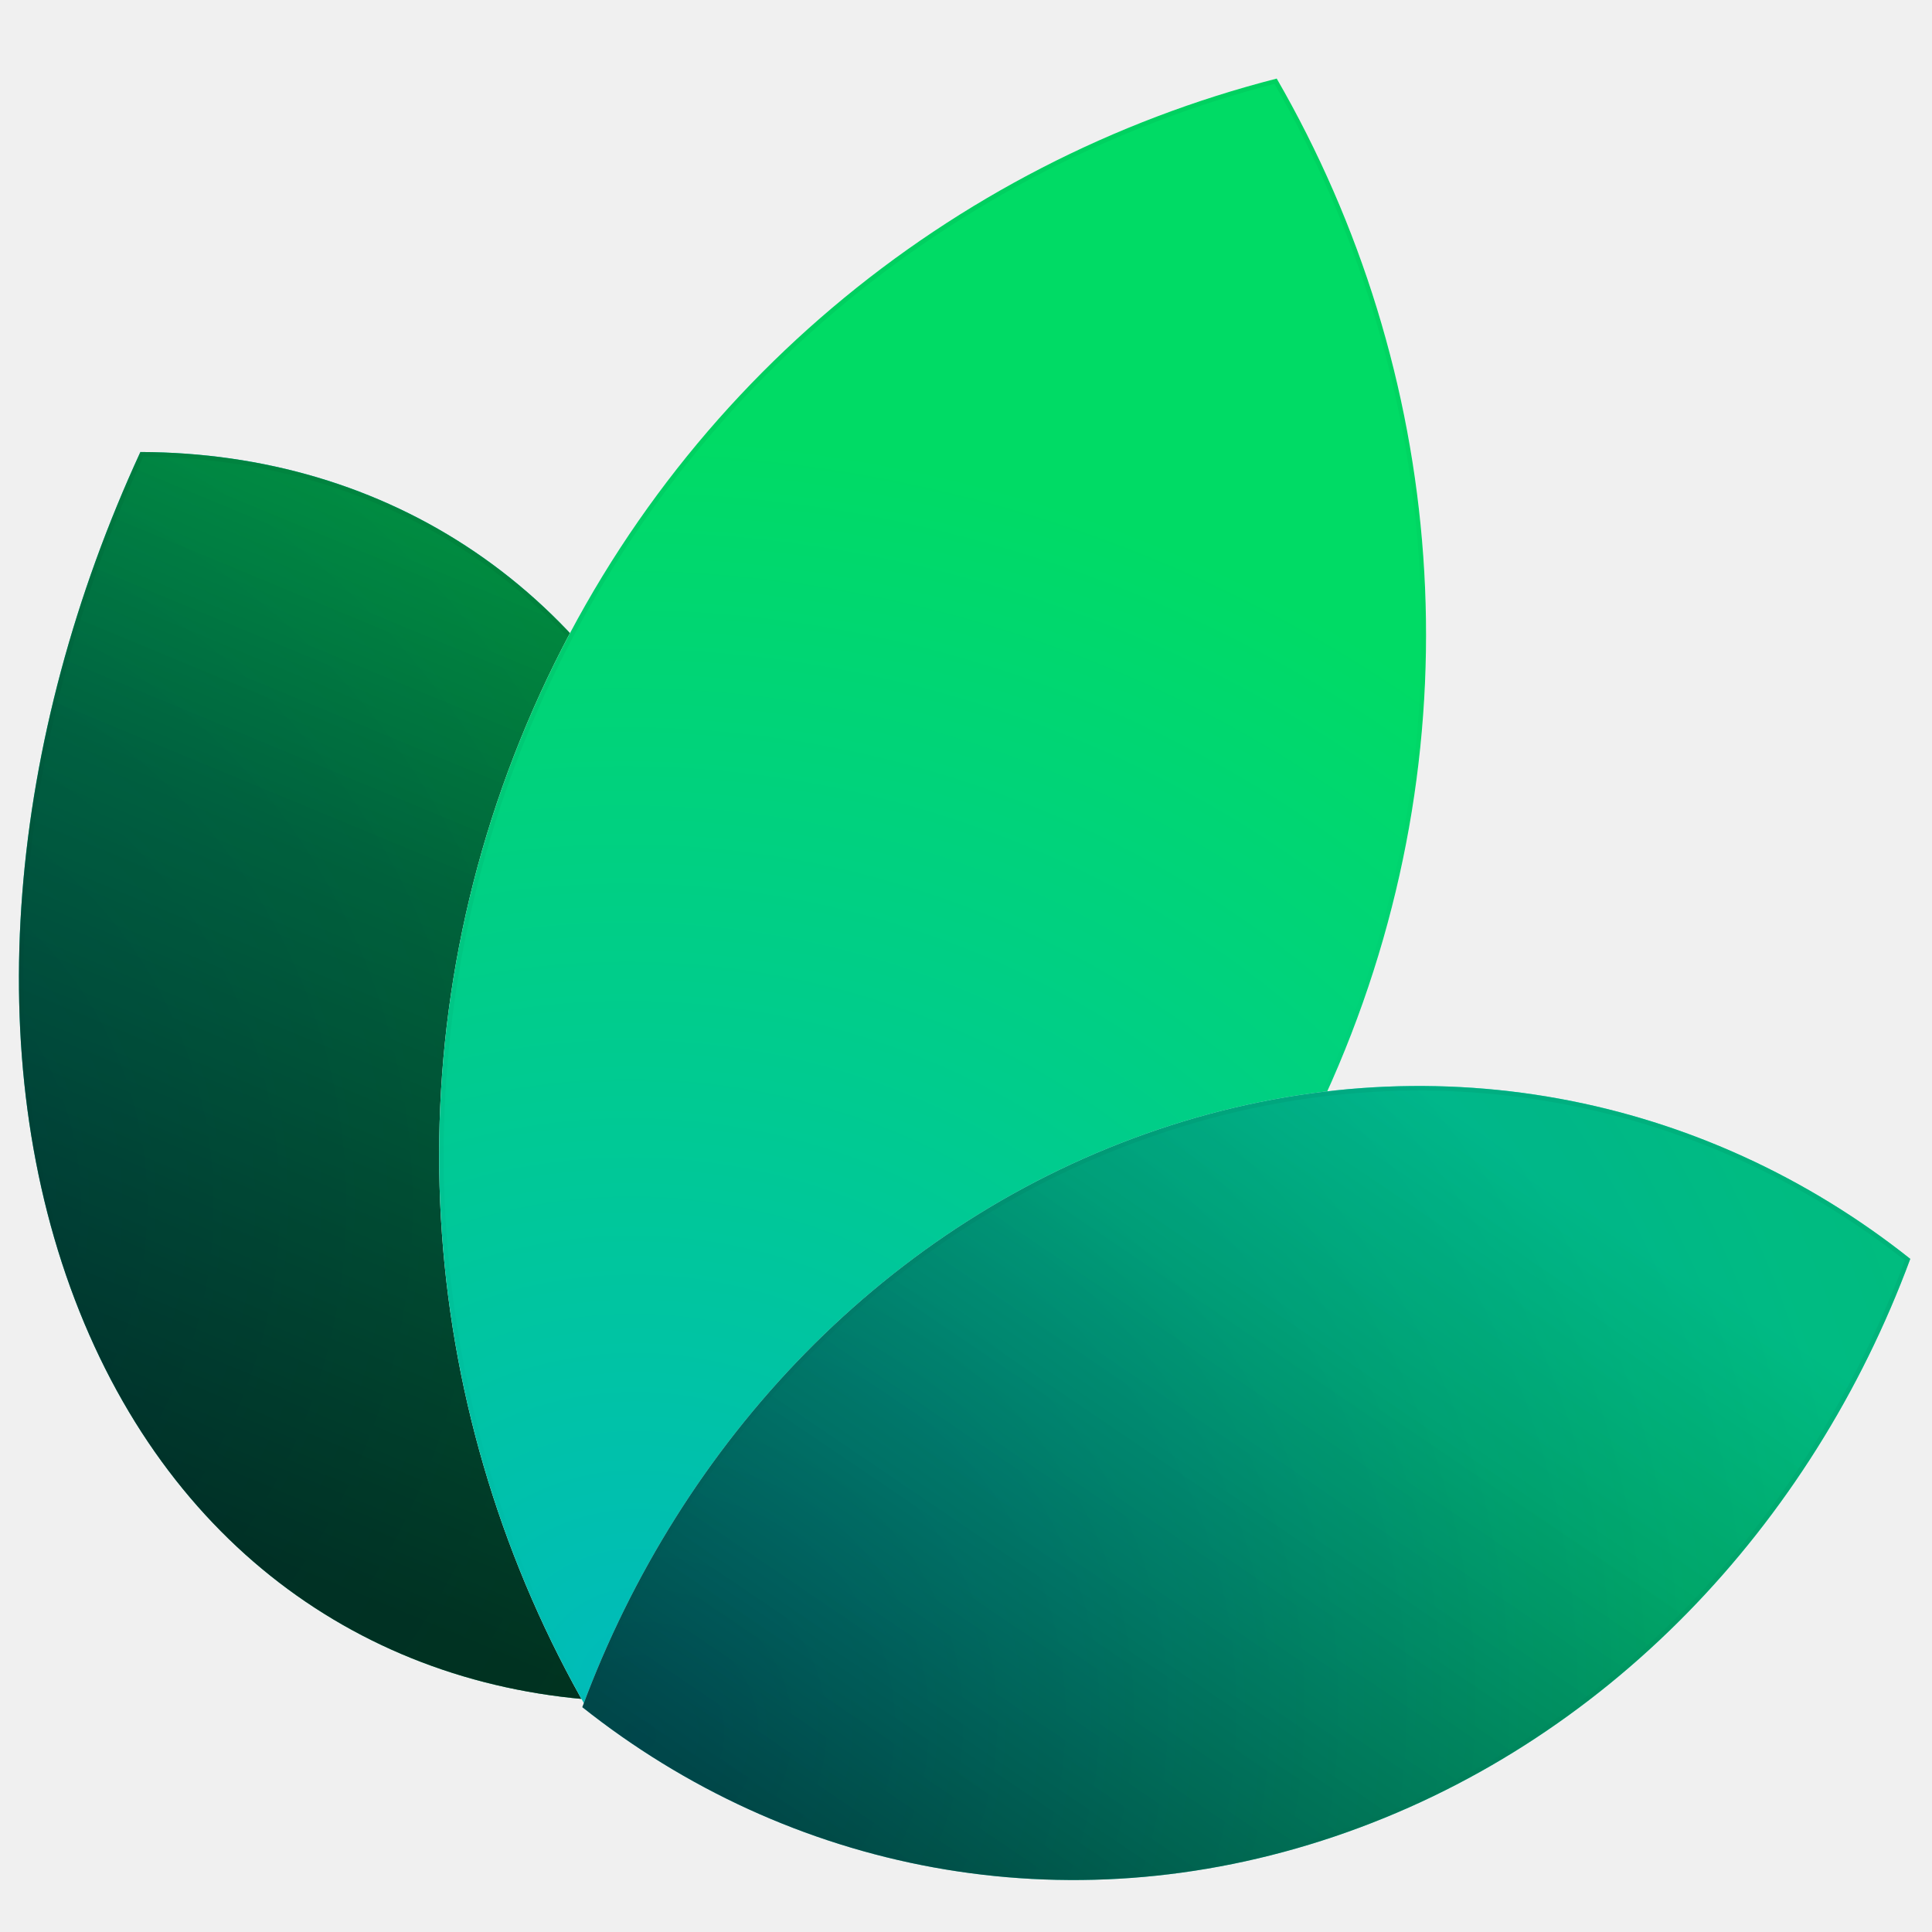
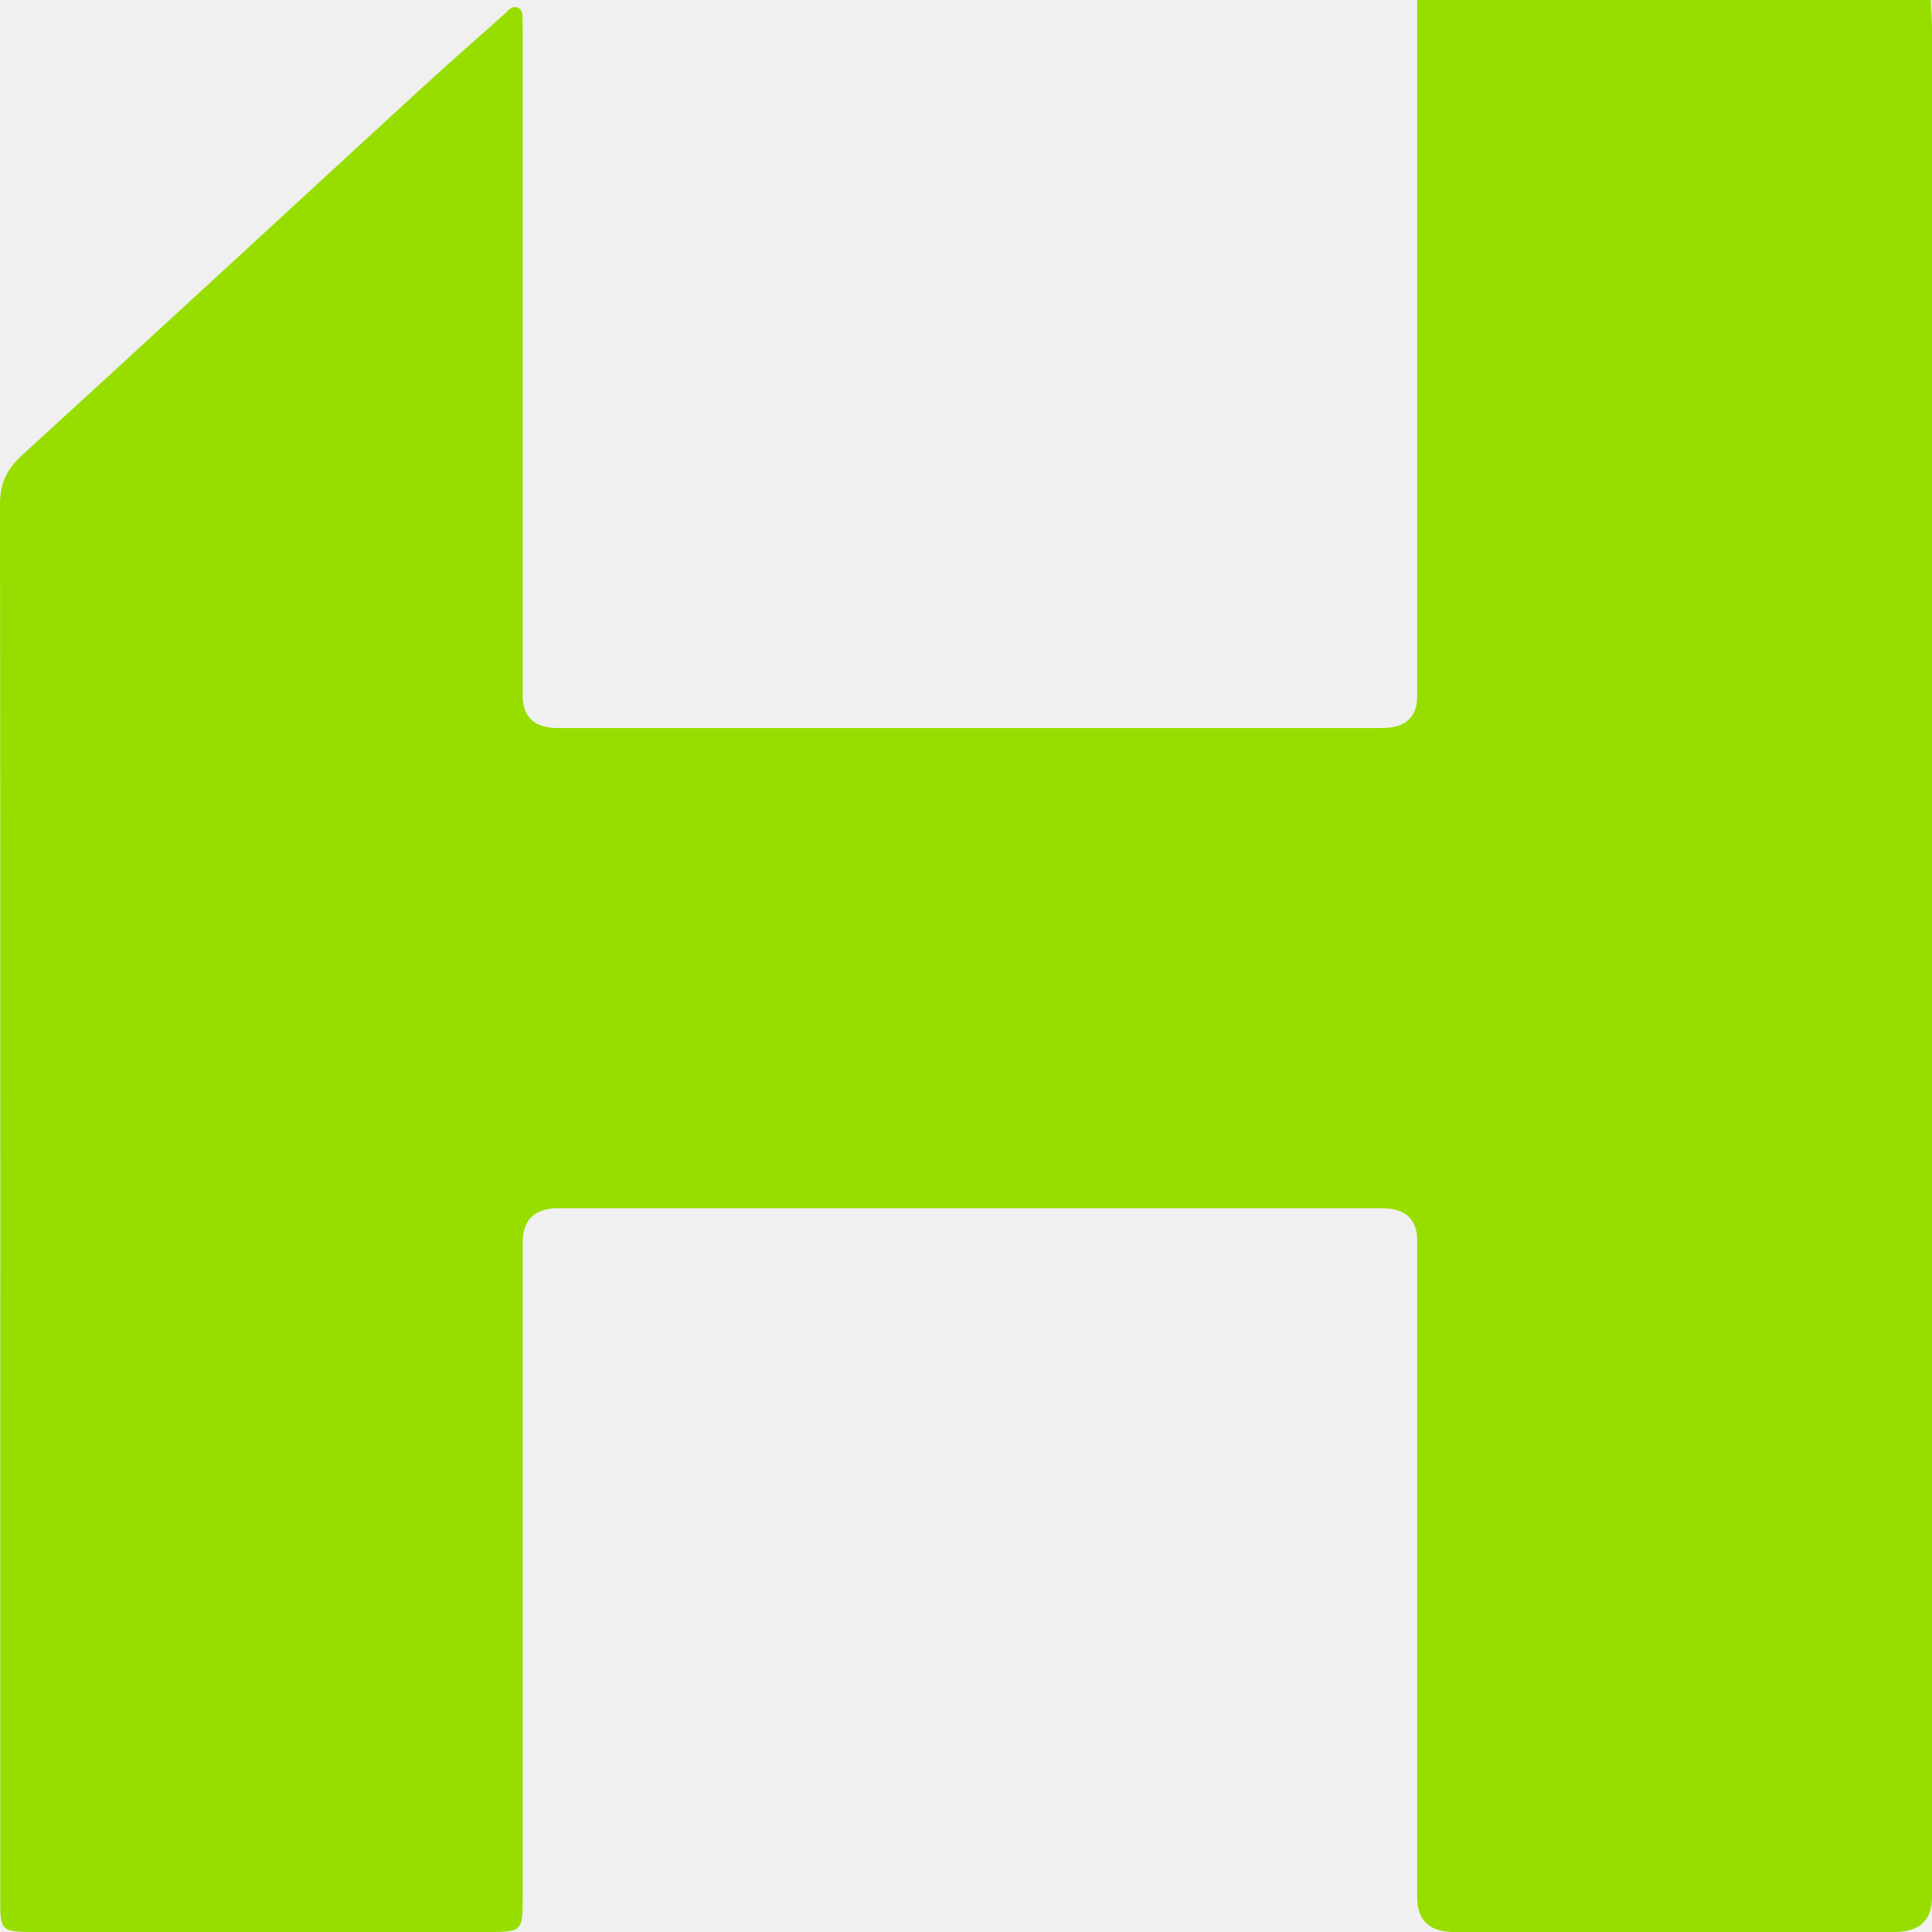
<svg xmlns="http://www.w3.org/2000/svg" width="24" height="24" viewBox="0 0 24 24" fill="none">
-   <path d="M7.953 21.139C4.896 21.13 2.255 19.458 0.987 16.29C-0.28 13.121 0.109 9.163 1.744 5.615C4.801 5.624 7.442 7.296 8.71 10.465C9.977 13.633 9.588 17.591 7.953 21.139Z" fill="white" />
-   <path d="M7.953 21.139C4.896 21.13 2.255 19.458 0.987 16.29C-0.28 13.121 0.109 9.163 1.744 5.615C4.801 5.624 7.442 7.296 8.71 10.465C9.977 13.633 9.588 17.591 7.953 21.139Z" fill="url(#paint0_radial_101_2703)" />
-   <path d="M7.953 21.139C4.896 21.13 2.255 19.458 0.987 16.29C-0.28 13.121 0.109 9.163 1.744 5.615C4.801 5.624 7.442 7.296 8.71 10.465C9.977 13.633 9.588 17.591 7.953 21.139Z" fill="black" fill-opacity="0.5" style="mix-blend-mode:hard-light" />
-   <path d="M7.953 21.139C4.896 21.13 2.255 19.458 0.987 16.29C-0.28 13.121 0.109 9.163 1.744 5.615C4.801 5.624 7.442 7.296 8.71 10.465C9.977 13.633 9.588 17.591 7.953 21.139Z" fill="url(#paint1_linear_101_2703)" fill-opacity="0.5" style="mix-blend-mode:hard-light" />
-   <path d="M8.684 10.476C9.945 13.63 9.561 17.572 7.935 21.111C4.897 21.096 2.274 19.431 1.013 16.279C-0.248 13.124 0.136 9.182 1.762 5.643C4.8 5.659 7.423 7.324 8.684 10.476Z" stroke="url(#paint2_linear_101_2703)" stroke-opacity="0.05" stroke-width="0.056" />
-   <path d="M7.31 21.257C11.354 20.221 14.884 17.375 16.628 13.236C18.373 9.097 17.945 4.587 15.86 0.976C11.816 2.012 8.287 4.858 6.542 8.998C4.797 13.137 5.225 17.646 7.31 21.257Z" fill="white" />
-   <path d="M7.31 21.257C11.354 20.221 14.884 17.375 16.628 13.236C18.373 9.097 17.945 4.587 15.86 0.976C11.816 2.012 8.287 4.858 6.542 8.998C4.797 13.137 5.225 17.646 7.31 21.257Z" fill="url(#paint3_radial_101_2703)" />
-   <path d="M16.603 13.225C14.864 17.349 11.351 20.187 7.324 21.225C5.253 17.624 4.829 13.132 6.568 9.009C8.306 4.885 11.819 2.047 15.846 1.009C17.918 4.61 18.341 9.101 16.603 13.225Z" stroke="url(#paint4_linear_101_2703)" stroke-opacity="0.05" stroke-width="0.056" />
-   <path d="M7.234 21.207C9.789 23.237 13.21 23.951 16.577 22.814C19.944 21.677 22.506 18.945 23.73 15.638C21.175 13.608 17.754 12.894 14.387 14.031C11.02 15.168 8.458 17.901 7.234 21.207Z" fill="white" />
-   <path d="M7.234 21.207C9.789 23.237 13.21 23.951 16.577 22.814C19.944 21.677 22.506 18.945 23.73 15.638C21.175 13.608 17.754 12.894 14.387 14.031C11.02 15.168 8.458 17.901 7.234 21.207Z" fill="url(#paint5_radial_101_2703)" />
-   <path d="M7.234 21.207C9.789 23.237 13.21 23.951 16.577 22.814C19.944 21.677 22.506 18.945 23.73 15.638C21.175 13.608 17.754 12.894 14.387 14.031C11.02 15.168 8.458 17.901 7.234 21.207Z" fill="black" fill-opacity="0.2" style="mix-blend-mode:hard-light" />
-   <path d="M7.234 21.207C9.789 23.237 13.21 23.951 16.577 22.814C19.944 21.677 22.506 18.945 23.73 15.638C21.175 13.608 17.754 12.894 14.387 14.031C11.02 15.168 8.458 17.901 7.234 21.207Z" fill="url(#paint6_linear_101_2703)" fill-opacity="0.5" style="mix-blend-mode:hard-light" />
-   <path d="M16.568 22.787C13.218 23.918 9.814 23.212 7.267 21.198C8.492 17.907 11.044 15.189 14.396 14.058C17.747 12.927 21.15 13.633 23.697 15.648C22.472 18.938 19.92 21.656 16.568 22.787Z" stroke="url(#paint7_linear_101_2703)" stroke-opacity="0.05" stroke-width="0.056" />
-   <defs>
-     <radialGradient id="paint0_radial_101_2703" cx="0" cy="0" r="1" gradientUnits="userSpaceOnUse" gradientTransform="translate(-3.00503 15.023) rotate(-10.029) scale(17.9572 17.784)">
-       <stop stop-color="#00B0BB" />
-       <stop offset="1" stop-color="#00DB65" />
-     </radialGradient>
-     <linearGradient id="paint1_linear_101_2703" x1="7.39" y1="4.813" x2="1.63" y2="18.689" gradientUnits="userSpaceOnUse">
-       <stop stop-color="#18E299" />
-       <stop offset="1" />
-     </linearGradient>
-     <linearGradient id="paint2_linear_101_2703" x1="7.948" y1="8.016" x2="1.761" y2="18.746" gradientUnits="userSpaceOnUse">
-       <stop />
-       <stop offset="1" stop-opacity="0" />
-     </linearGradient>
-     <radialGradient id="paint3_radial_101_2703" cx="0" cy="0" r="1" gradientUnits="userSpaceOnUse" gradientTransform="translate(8.11404 20.8822) rotate(-75.7542) scale(21.6246 23.7772)">
-       <stop stop-color="#00BBBB" />
-       <stop offset="0.713" stop-color="#00DB65" />
-     </radialGradient>
-     <linearGradient id="paint4_linear_101_2703" x1="7.602" y1="5.871" x2="15.556" y2="16.372" gradientUnits="userSpaceOnUse">
-       <stop />
-       <stop offset="1" stop-opacity="0" />
-     </linearGradient>
-     <radialGradient id="paint5_radial_101_2703" cx="0" cy="0" r="1" gradientUnits="userSpaceOnUse" gradientTransform="translate(7.84537 21.5181) rotate(-20.3525) scale(18.5603 17.32)">
-       <stop stop-color="#00B0BB" />
-       <stop offset="1" stop-color="#00DB65" />
-     </radialGradient>
-     <linearGradient id="paint6_linear_101_2703" x1="16.808" y1="13.007" x2="10.041" y2="22.994" gradientUnits="userSpaceOnUse">
-       <stop stop-color="#00B1BC" />
-       <stop offset="1" />
-     </linearGradient>
-     <linearGradient id="paint7_linear_101_2703" x1="16.808" y1="13.007" x2="14.169" y2="23.841" gradientUnits="userSpaceOnUse">
-       <stop />
-       <stop offset="1" stop-opacity="0" />
-     </linearGradient>
-   </defs>
+   <path d="M23.985 0C23.99 0.118 24 0.237 24 0.355C24 8.093 24 15.83 24 23.568C24 23.856 23.844 24 23.533 24C21.709 24 19.884 24 18.061 24C17.758 24 17.606 23.858 17.605 23.574C17.605 20.854 17.605 18.133 17.605 15.413C17.605 15.145 17.459 15.01 17.167 15.009C13.758 15.009 10.348 15.009 6.938 15.009C6.642 15.009 6.494 15.151 6.493 15.434C6.493 18.129 6.493 20.824 6.493 23.518C6.493 24.022 6.506 24 5.959 24C4.126 24 2.292 24 0.46 24C0.004 24 0.003 23.998 0.003 23.574C0.004 17.802 0.006 12.031 0 6.259C0 6.011 0.079 5.833 0.272 5.657C1.914 4.157 3.548 2.646 5.186 1.142C5.543 0.814 5.908 0.493 6.272 0.17C6.316 0.13 6.359 0.066 6.431 0.095C6.5 0.122 6.489 0.195 6.492 0.253C6.494 0.338 6.493 0.421 6.493 0.506C6.493 3.218 6.493 5.93 6.493 8.642C6.493 8.91 6.64 9.044 6.934 9.044C10.343 9.044 13.753 9.044 17.163 9.044C17.458 9.044 17.605 8.911 17.605 8.645C17.605 5.763 17.605 2.882 17.605 0C19.731 0 21.857 0 23.985 0Z" fill="#97DE00" />
</svg>
